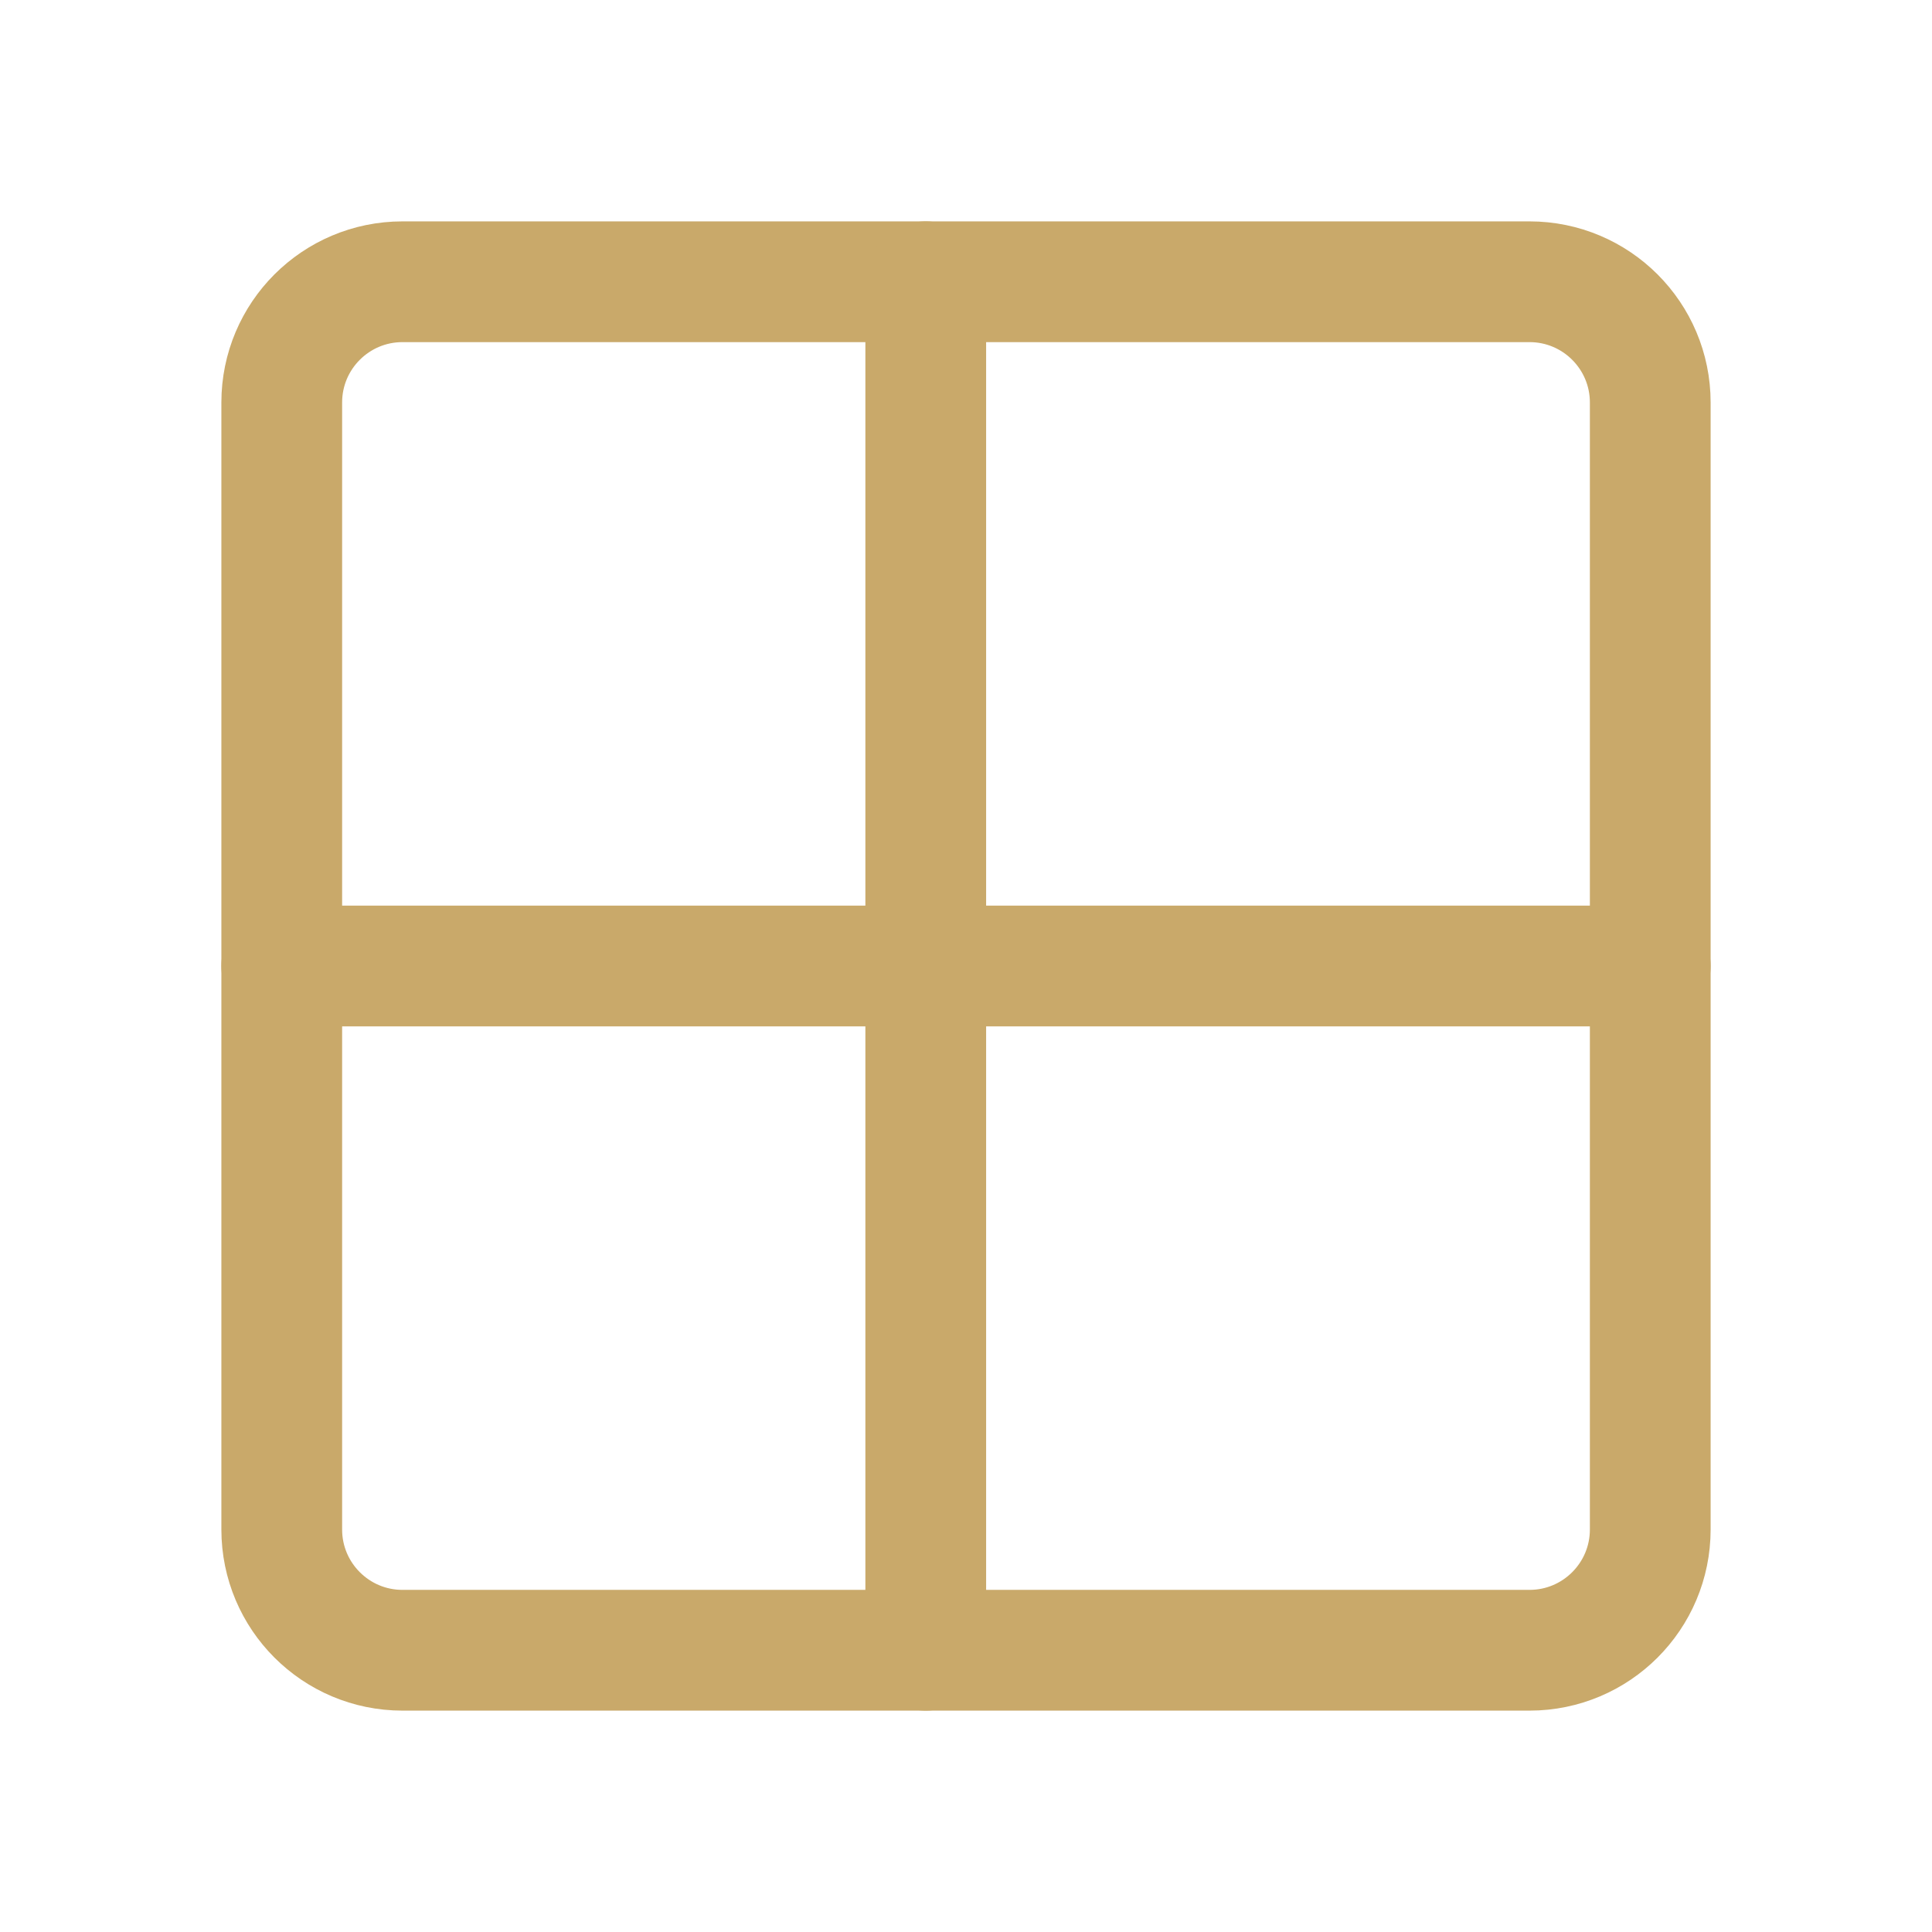
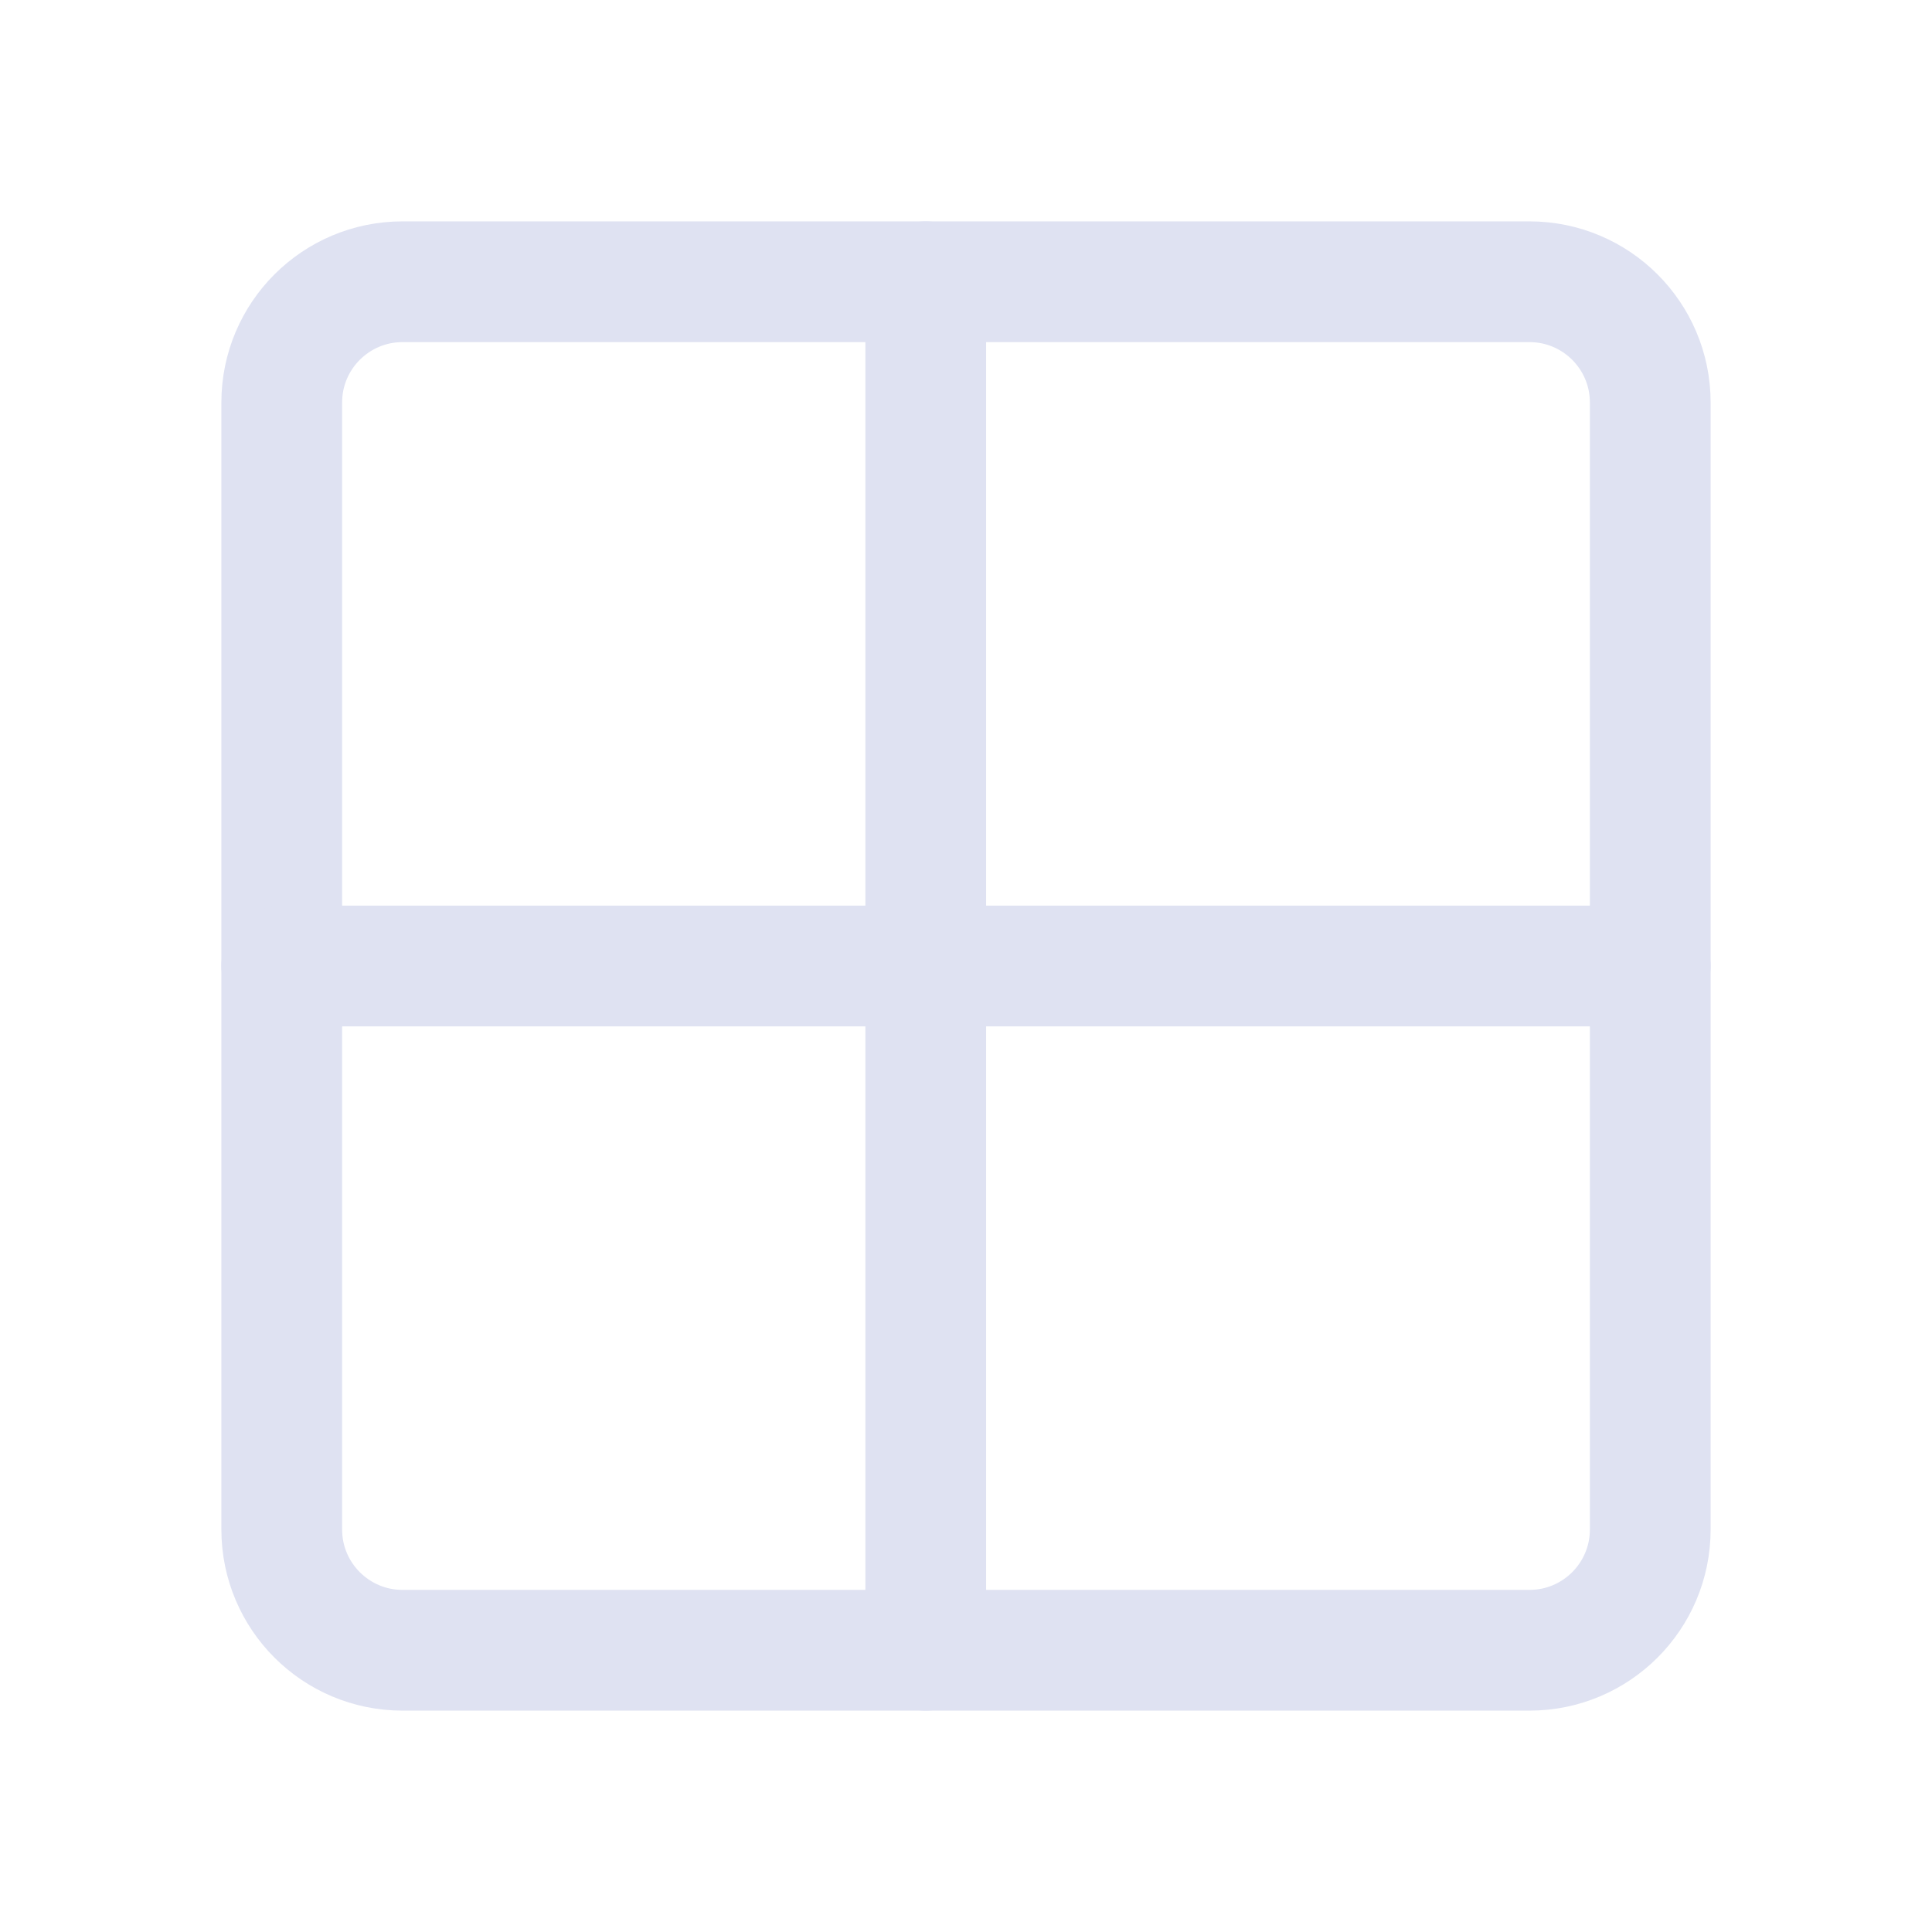
- <svg xmlns="http://www.w3.org/2000/svg" viewBox="0 0 24 24" fill="none" stroke="#C9A96A" stroke-width="1.5" stroke-linecap="round" stroke-linejoin="round">
+ <svg xmlns="http://www.w3.org/2000/svg" viewBox="0 0 24 24" fill="none" stroke="#dfe2f2" stroke-width="1.5" stroke-linecap="round" stroke-linejoin="round">
  <rect x="3.5" y="3.5" width="17" height="17" rx="1.5" />
  <path d="M3.5 12h8m0 0V3.5m0 8.5v8.5M12 12h8.5" />
</svg>
